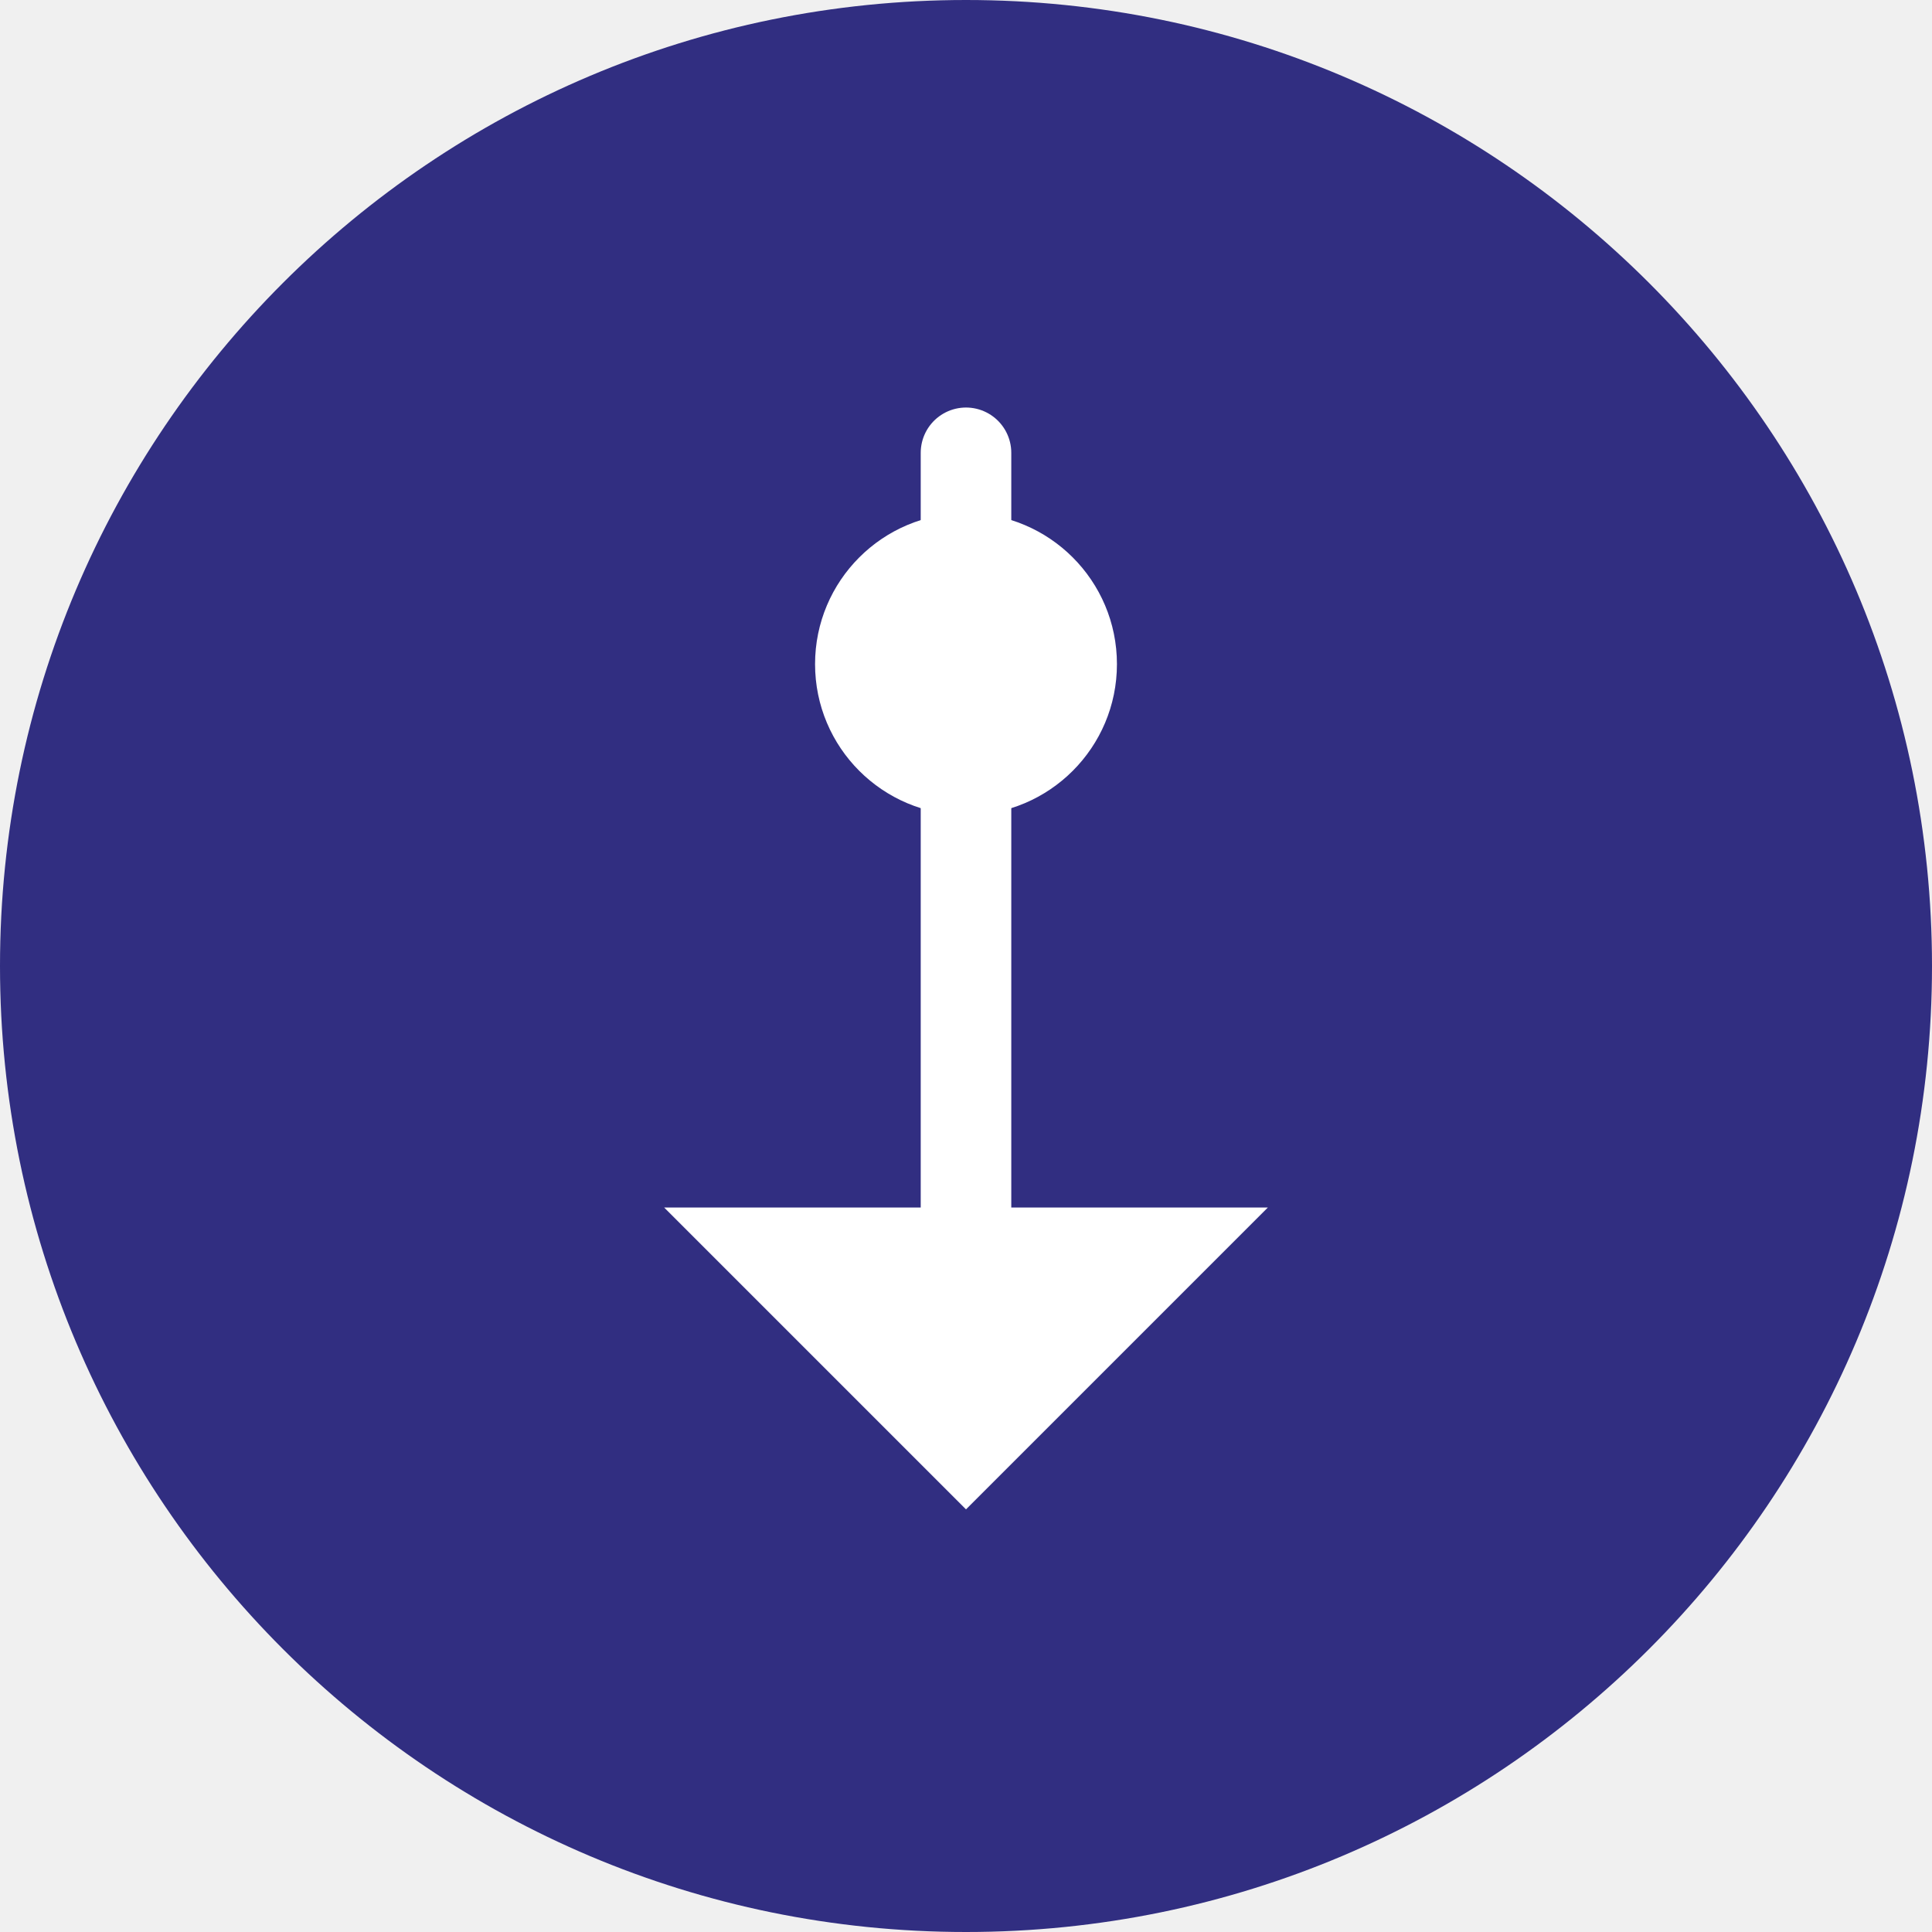
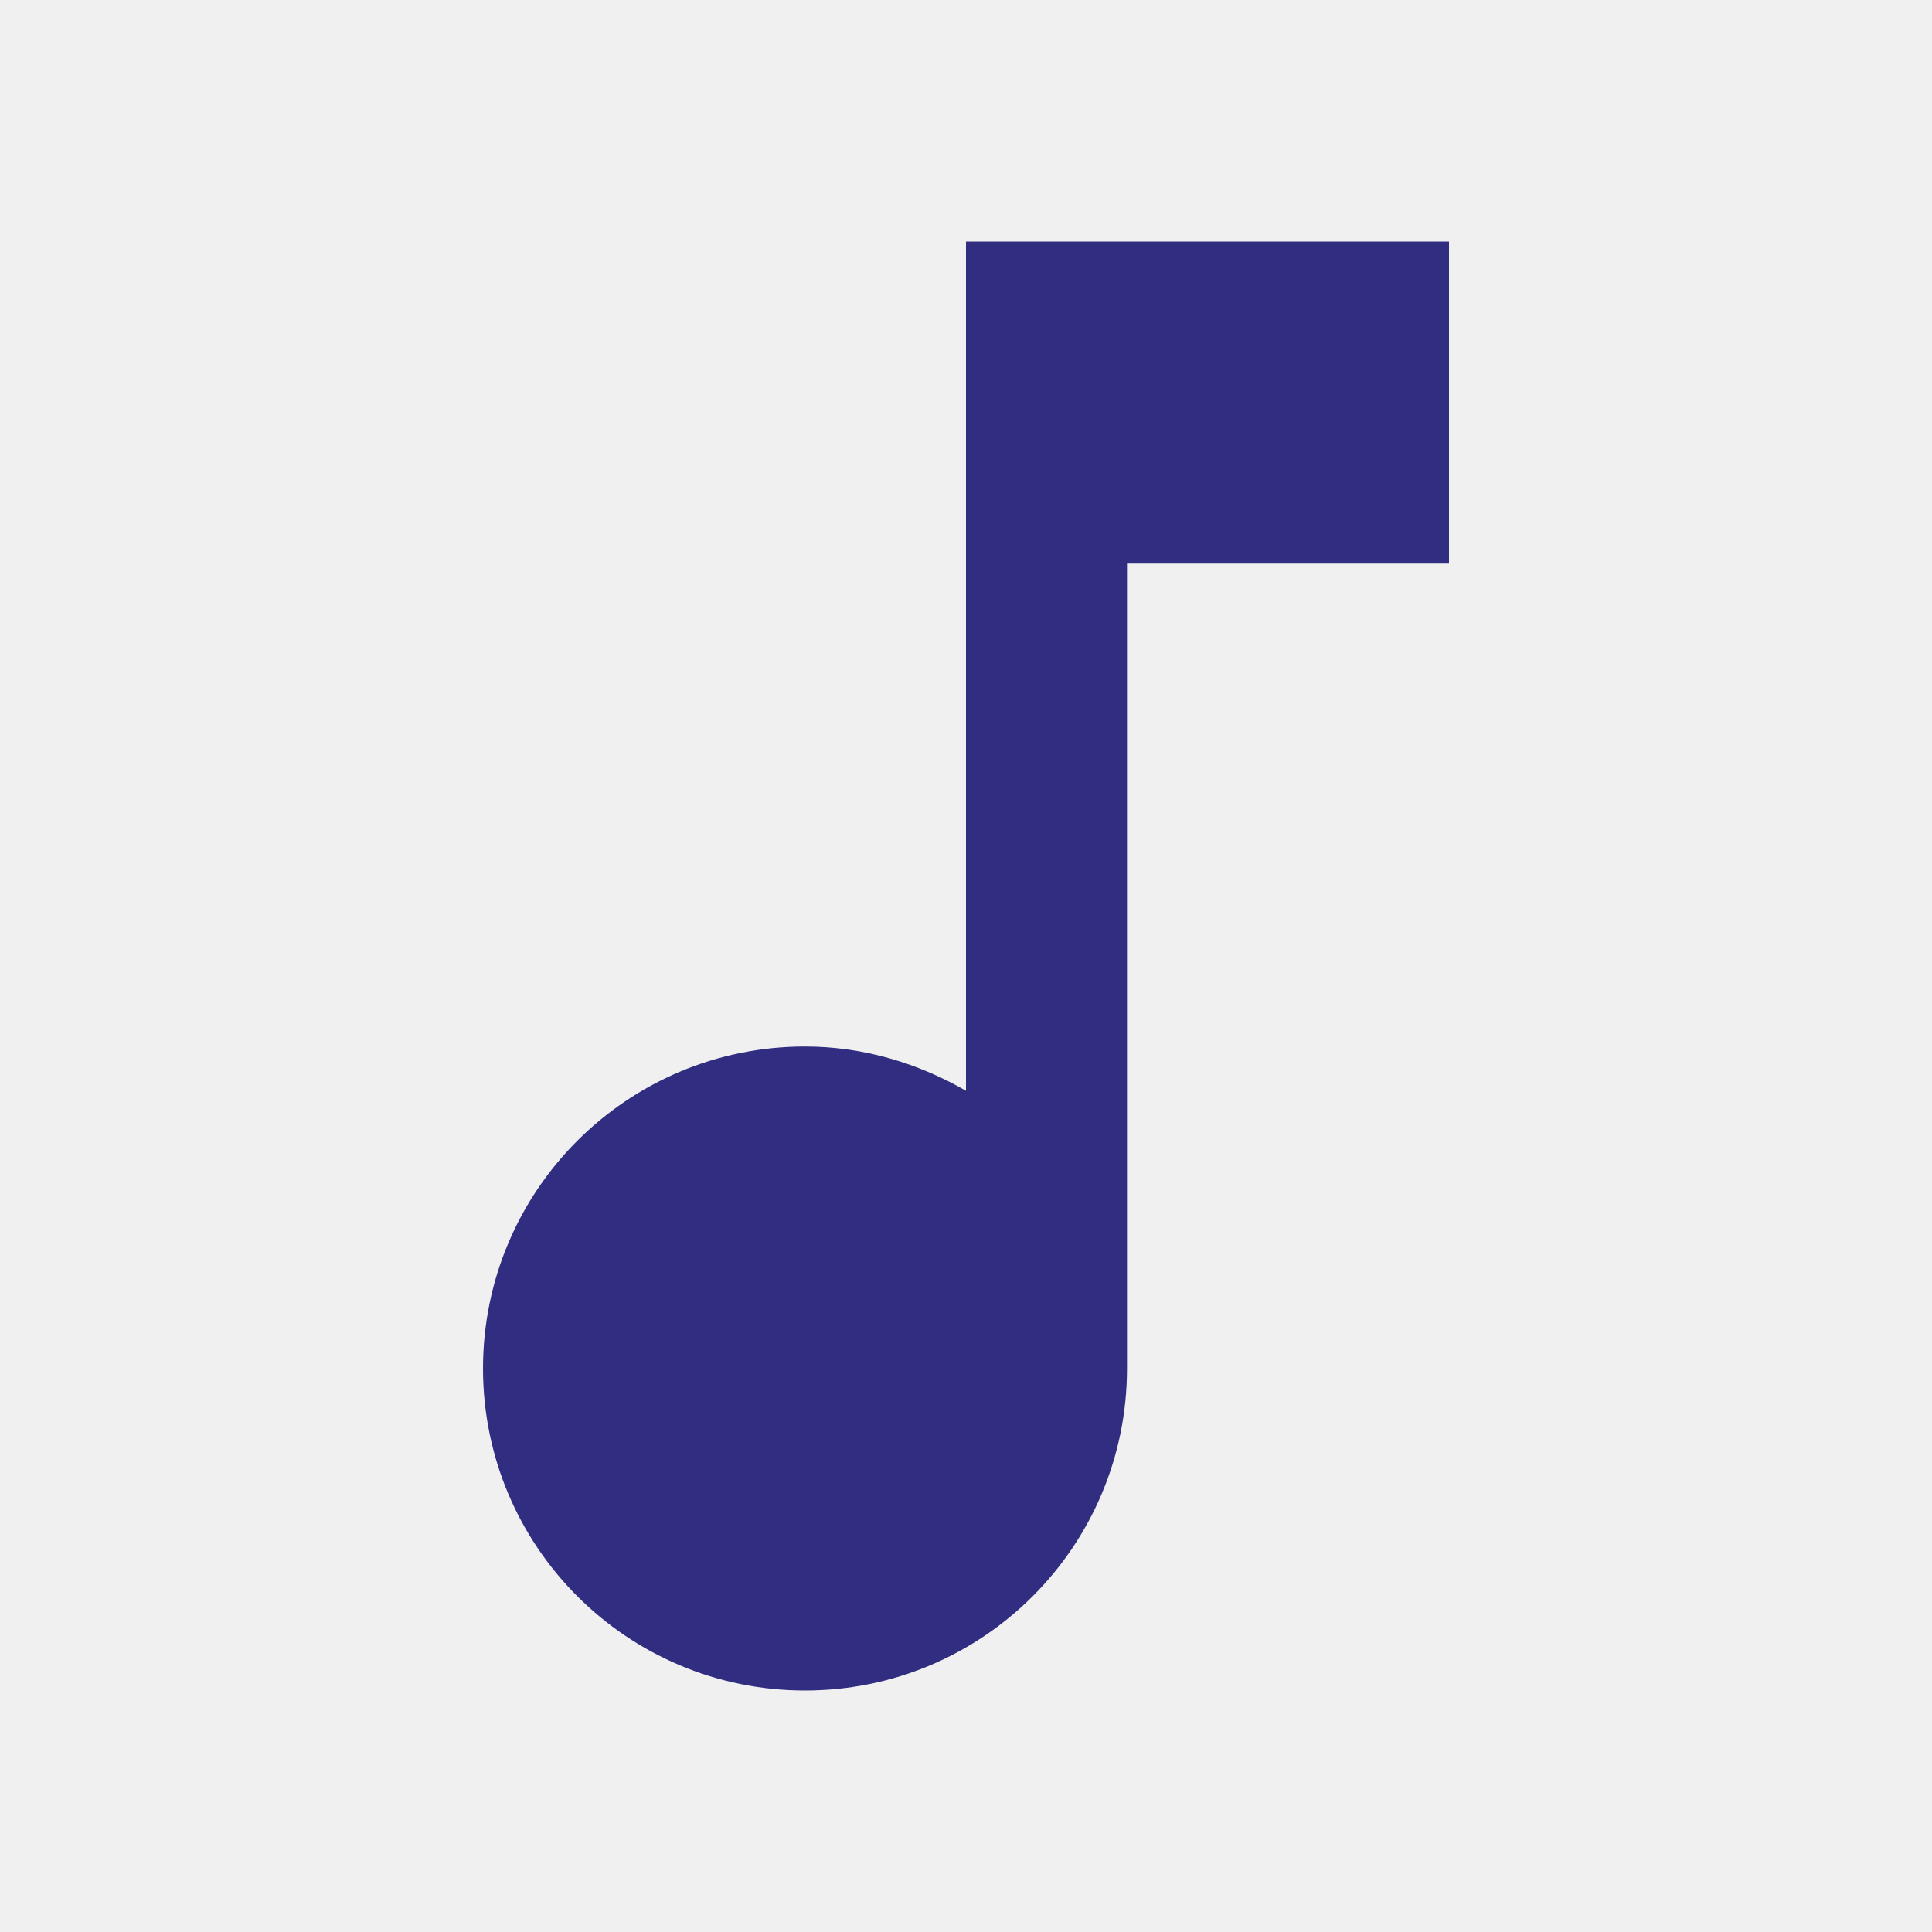
- <svg xmlns="http://www.w3.org/2000/svg" width="192" height="192" viewBox="0 0 192 192" fill="none">
-   <circle cx="96" cy="96" r="96" fill="#312e81" />
-   <path d="M96 45 L96 120" stroke="white" stroke-width="9" stroke-linecap="round" />
-   <path d="M66 120 L126 120 L96 150 Z" fill="white" />
-   <circle cx="96" cy="66" r="15" fill="white" />
+ <svg xmlns="http://www.w3.org/2000/svg" width="192" height="192" viewBox="0 0 192 192">
+   <style>
+     path { fill: #312e81; }
+     @media (prefers-color-scheme: dark) { path { fill: white; } }
+   </style>
+   <path d="M96 24v84.4c-4.72-2.72-10.16-4.4-16-4.4-17.68 0-32 14.32-32 32s14.32 32 32 32 32-14.32 32-32V56h32V24h-48z" />
</svg>
